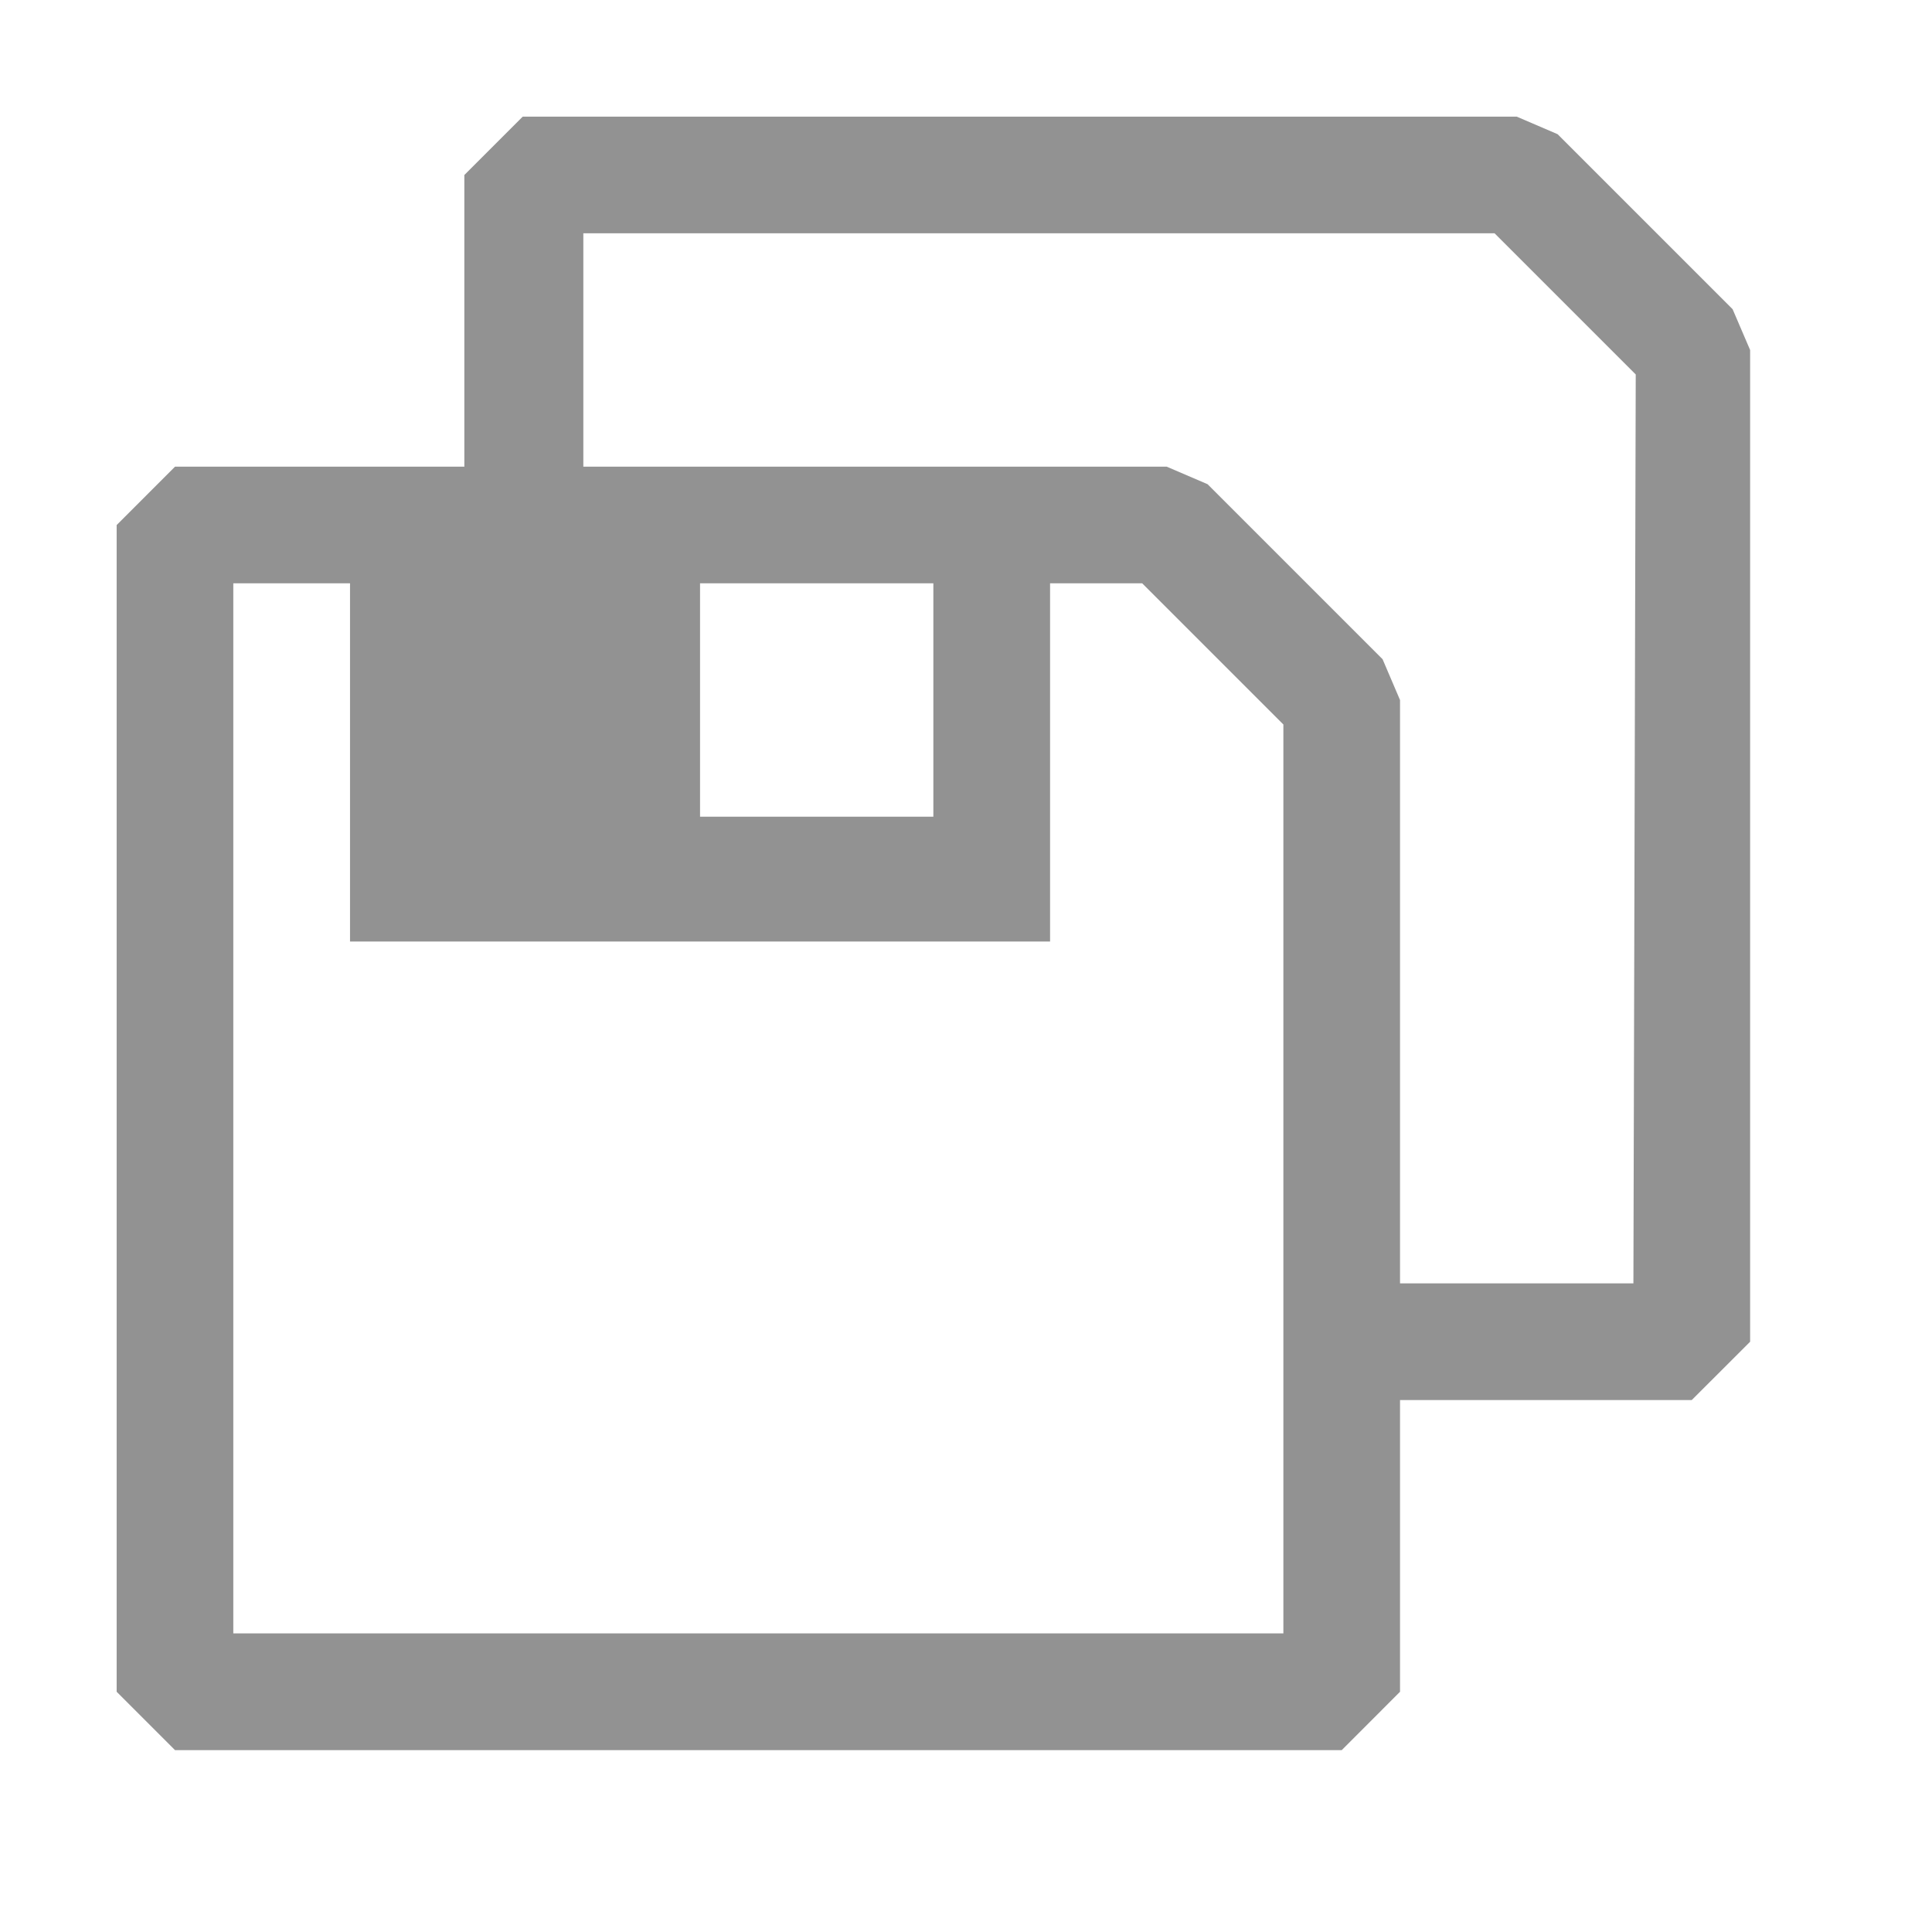
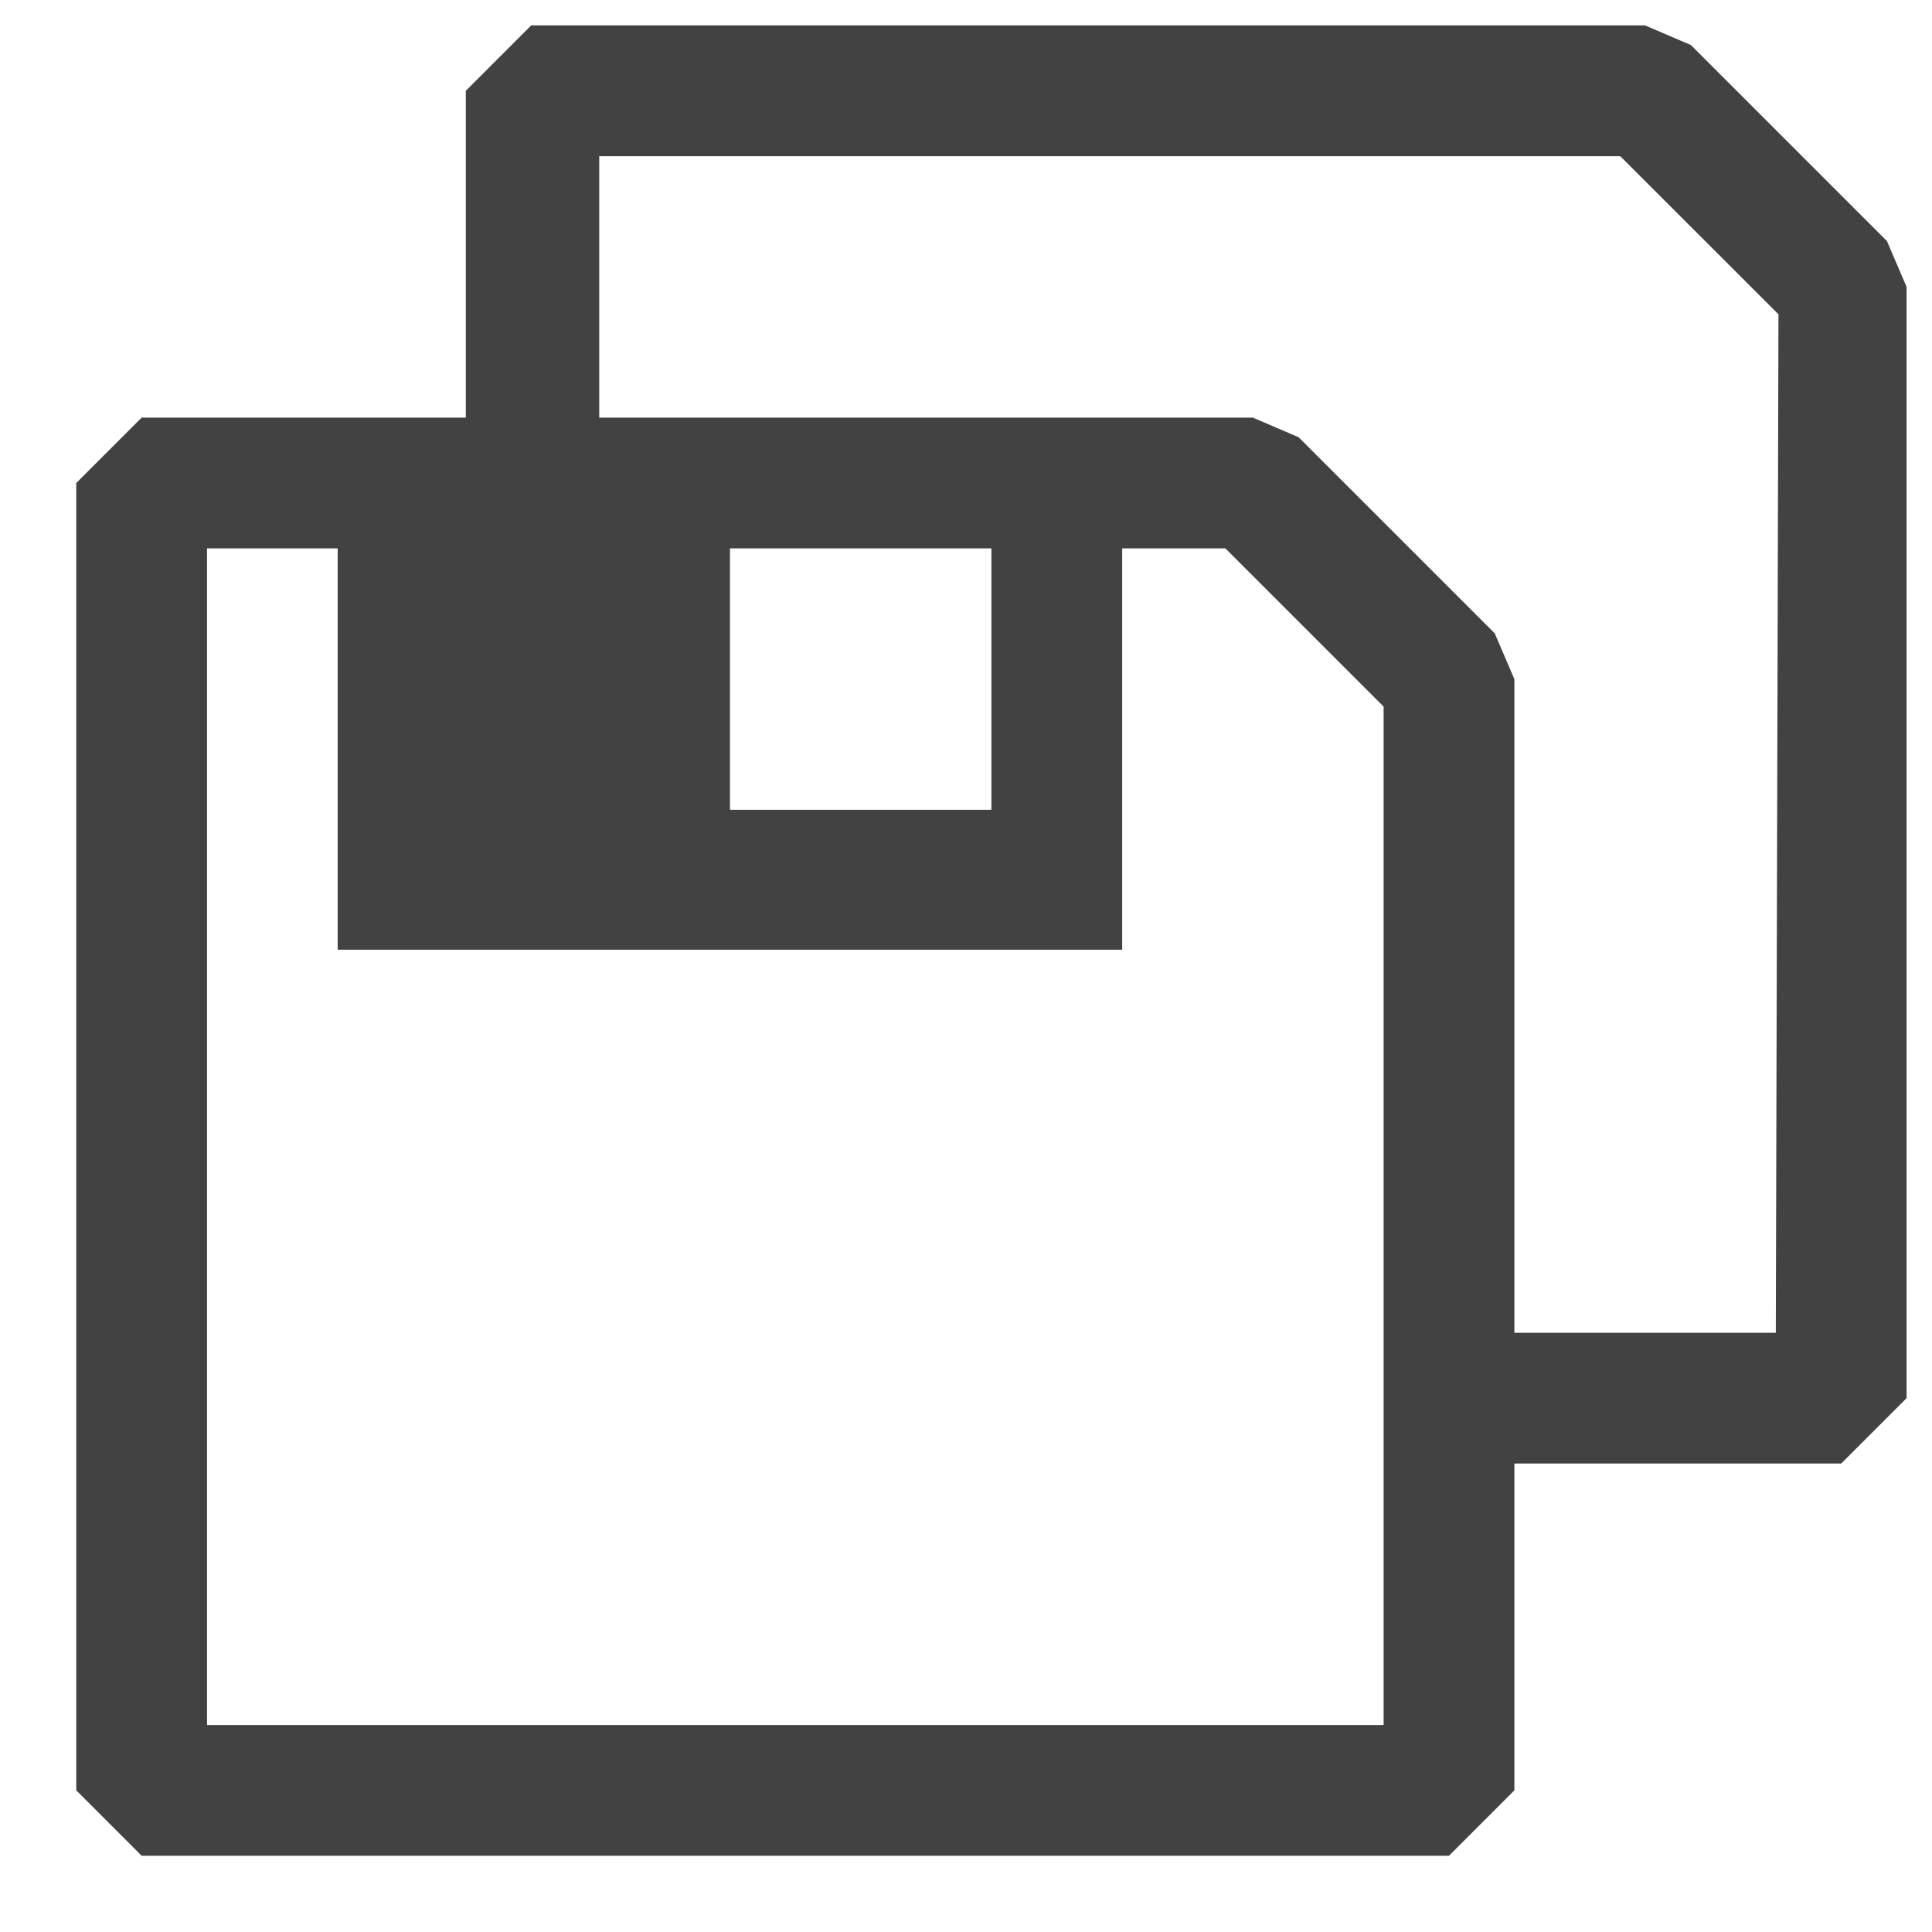
- <svg xmlns="http://www.w3.org/2000/svg" width="29" height="29" viewBox="0 0 29 29" fill="none">
-   <path d="M26.007 4.641L23.38 2.014L22.767 1.751H7.846L6.97 2.627V7.005H2.627L1.751 7.881V25.394L2.627 26.27H20.14L21.015 25.394V21.015H25.394L26.27 20.14V5.254L26.007 4.641ZM19.264 24.518H3.502V8.756H5.254V14.133H15.762V8.756H17.145L19.264 10.875V24.518ZM10.508 12.259V8.756H14.01V12.259H10.508ZM24.518 19.264H21.015V10.508L20.753 9.895L18.126 7.268L17.513 7.005H8.756V3.502H22.434L24.553 5.621L24.518 19.264Z" fill="#929292" />
+ <svg xmlns="http://www.w3.org/2000/svg" width="19" height="19" viewBox="0 0 19 19" fill="none">
+   <path d="M18.557 2.371L16.629 0.443L16.179 0.25H5.224L4.581 0.893V4.107H1.393L0.75 4.75V17.607L1.393 18.25H14.25L14.893 17.607V14.393H18.107L18.75 13.75V2.821L18.557 2.371ZM13.607 16.964H2.036V5.393H3.321V9.34H11.036V5.393H12.051L13.607 6.949V16.964ZM7.179 7.964V5.393H9.75V7.964H7.179ZM17.464 13.107H14.893V6.679L14.7 6.229L12.771 4.3L12.321 4.107H5.893V1.536H15.934L17.49 3.091L17.464 13.107Z" fill="#424242" />
</svg>
